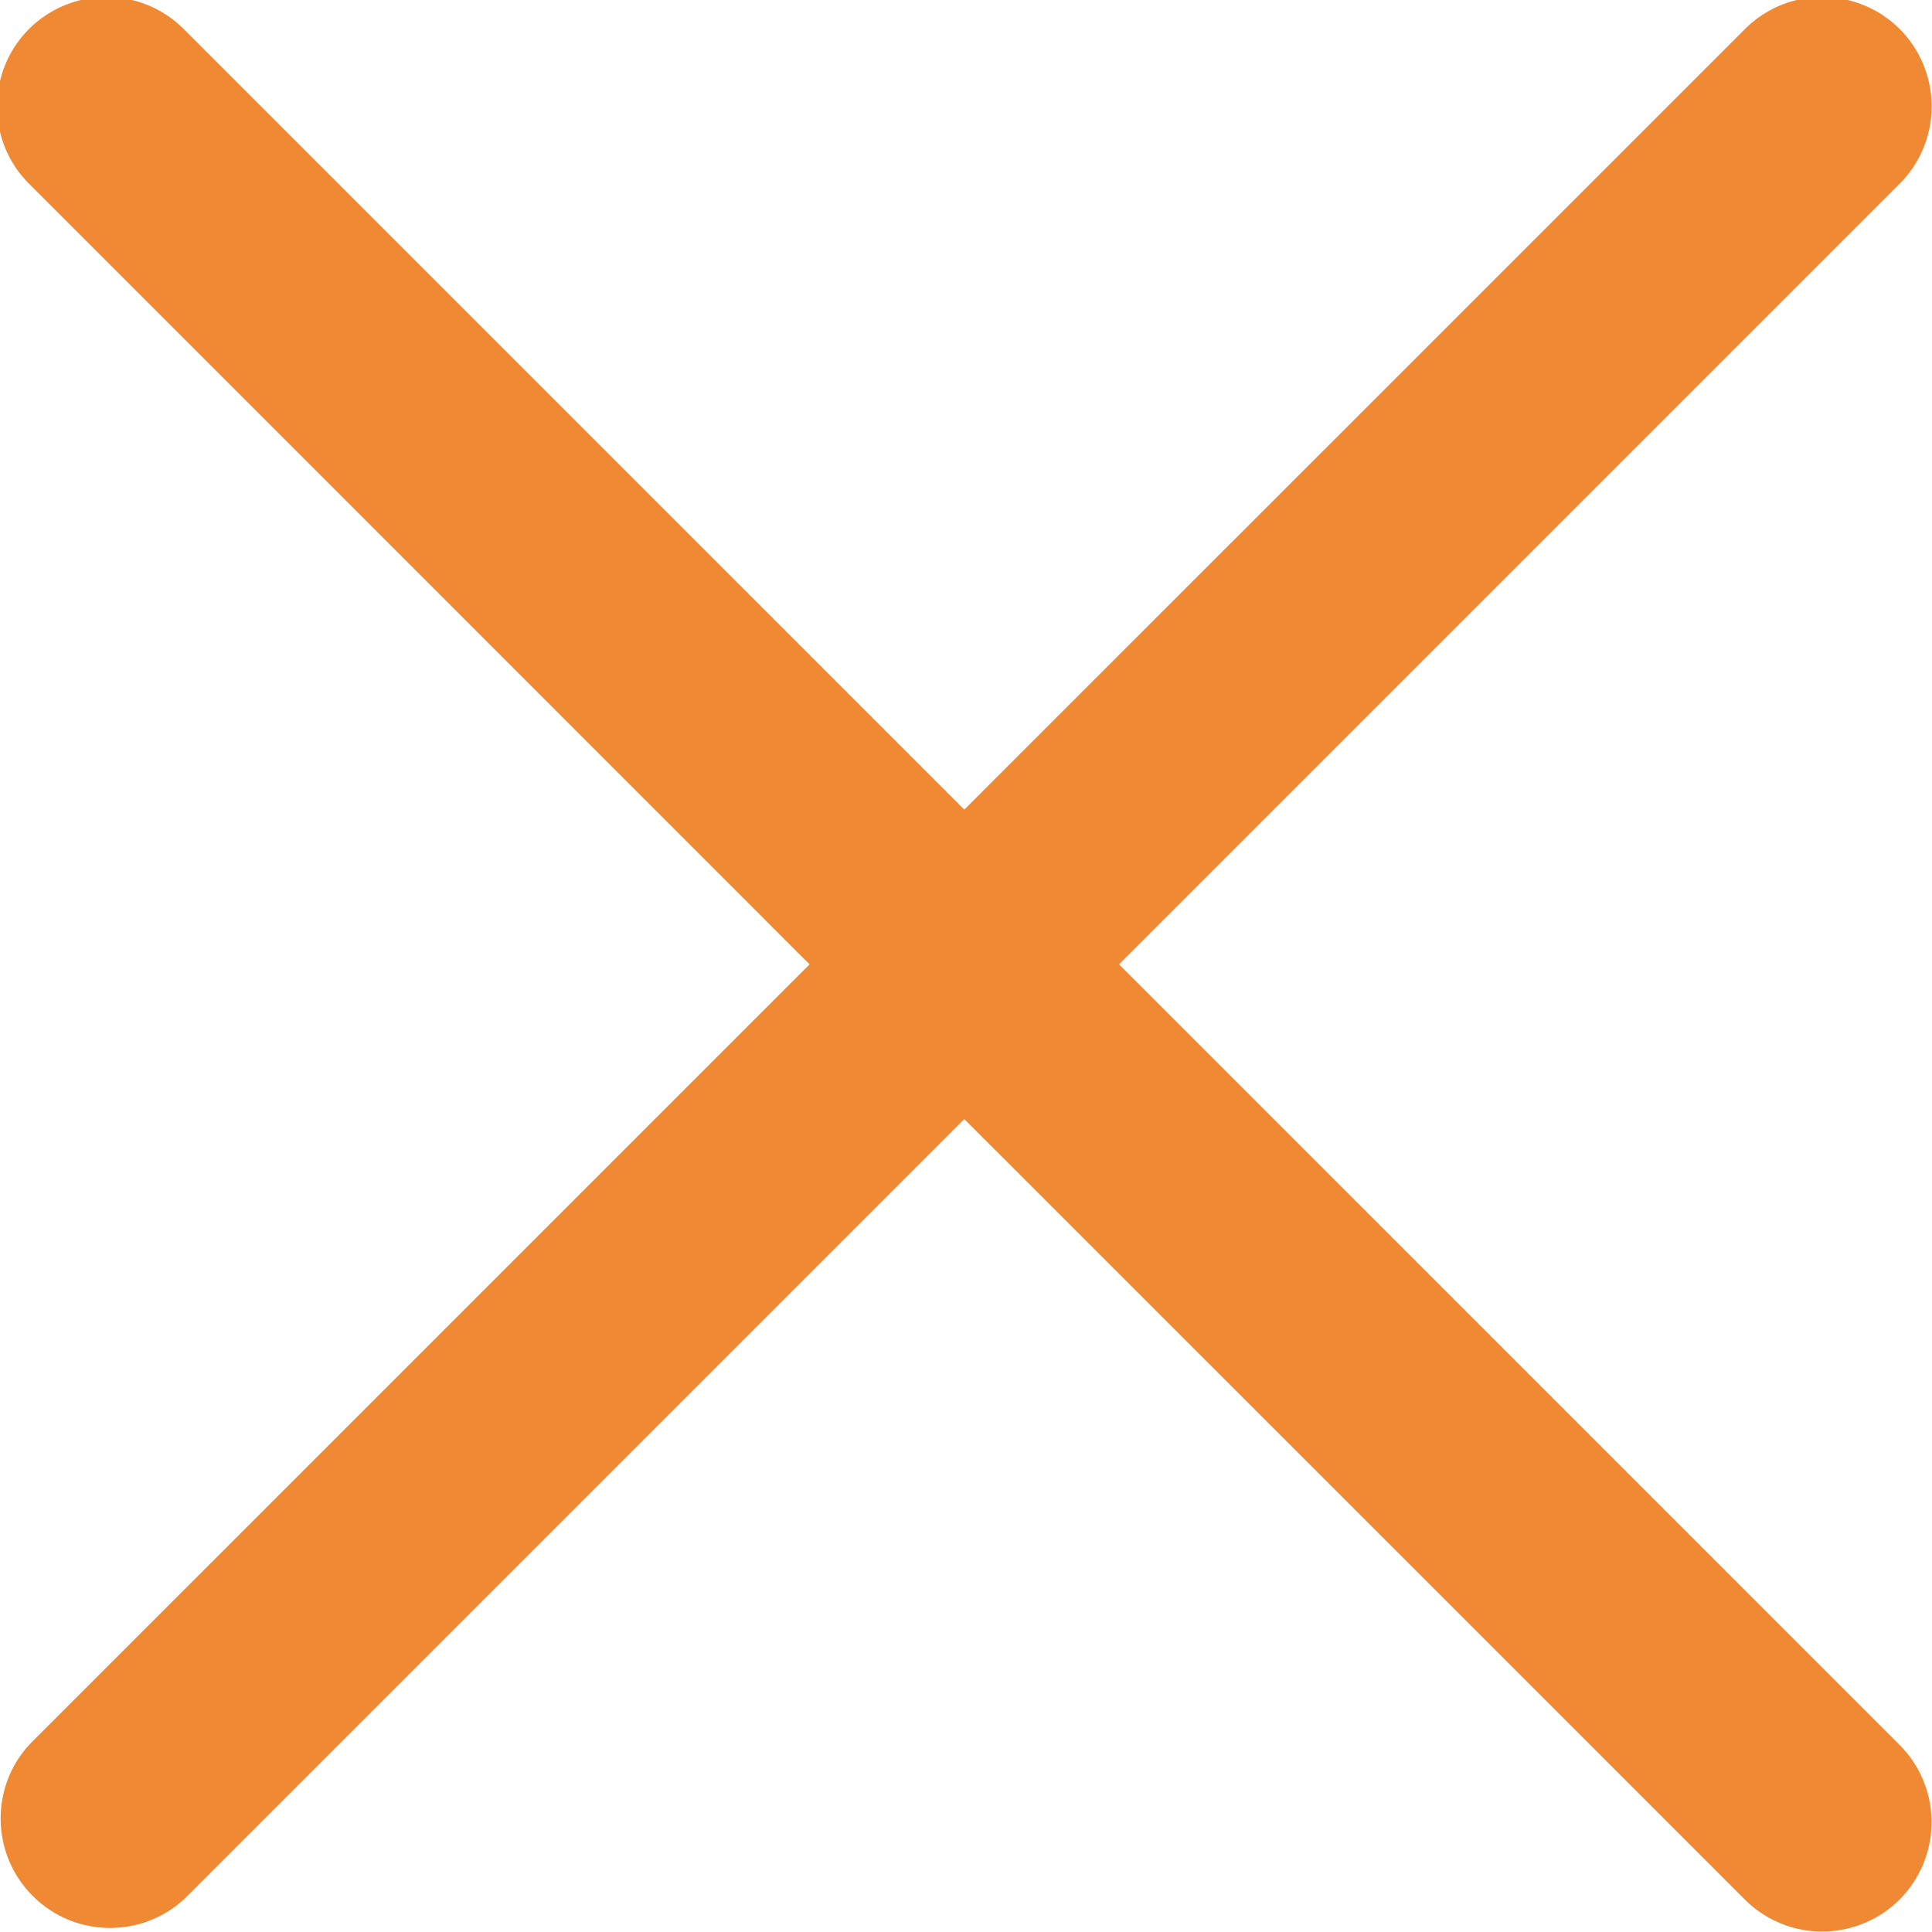
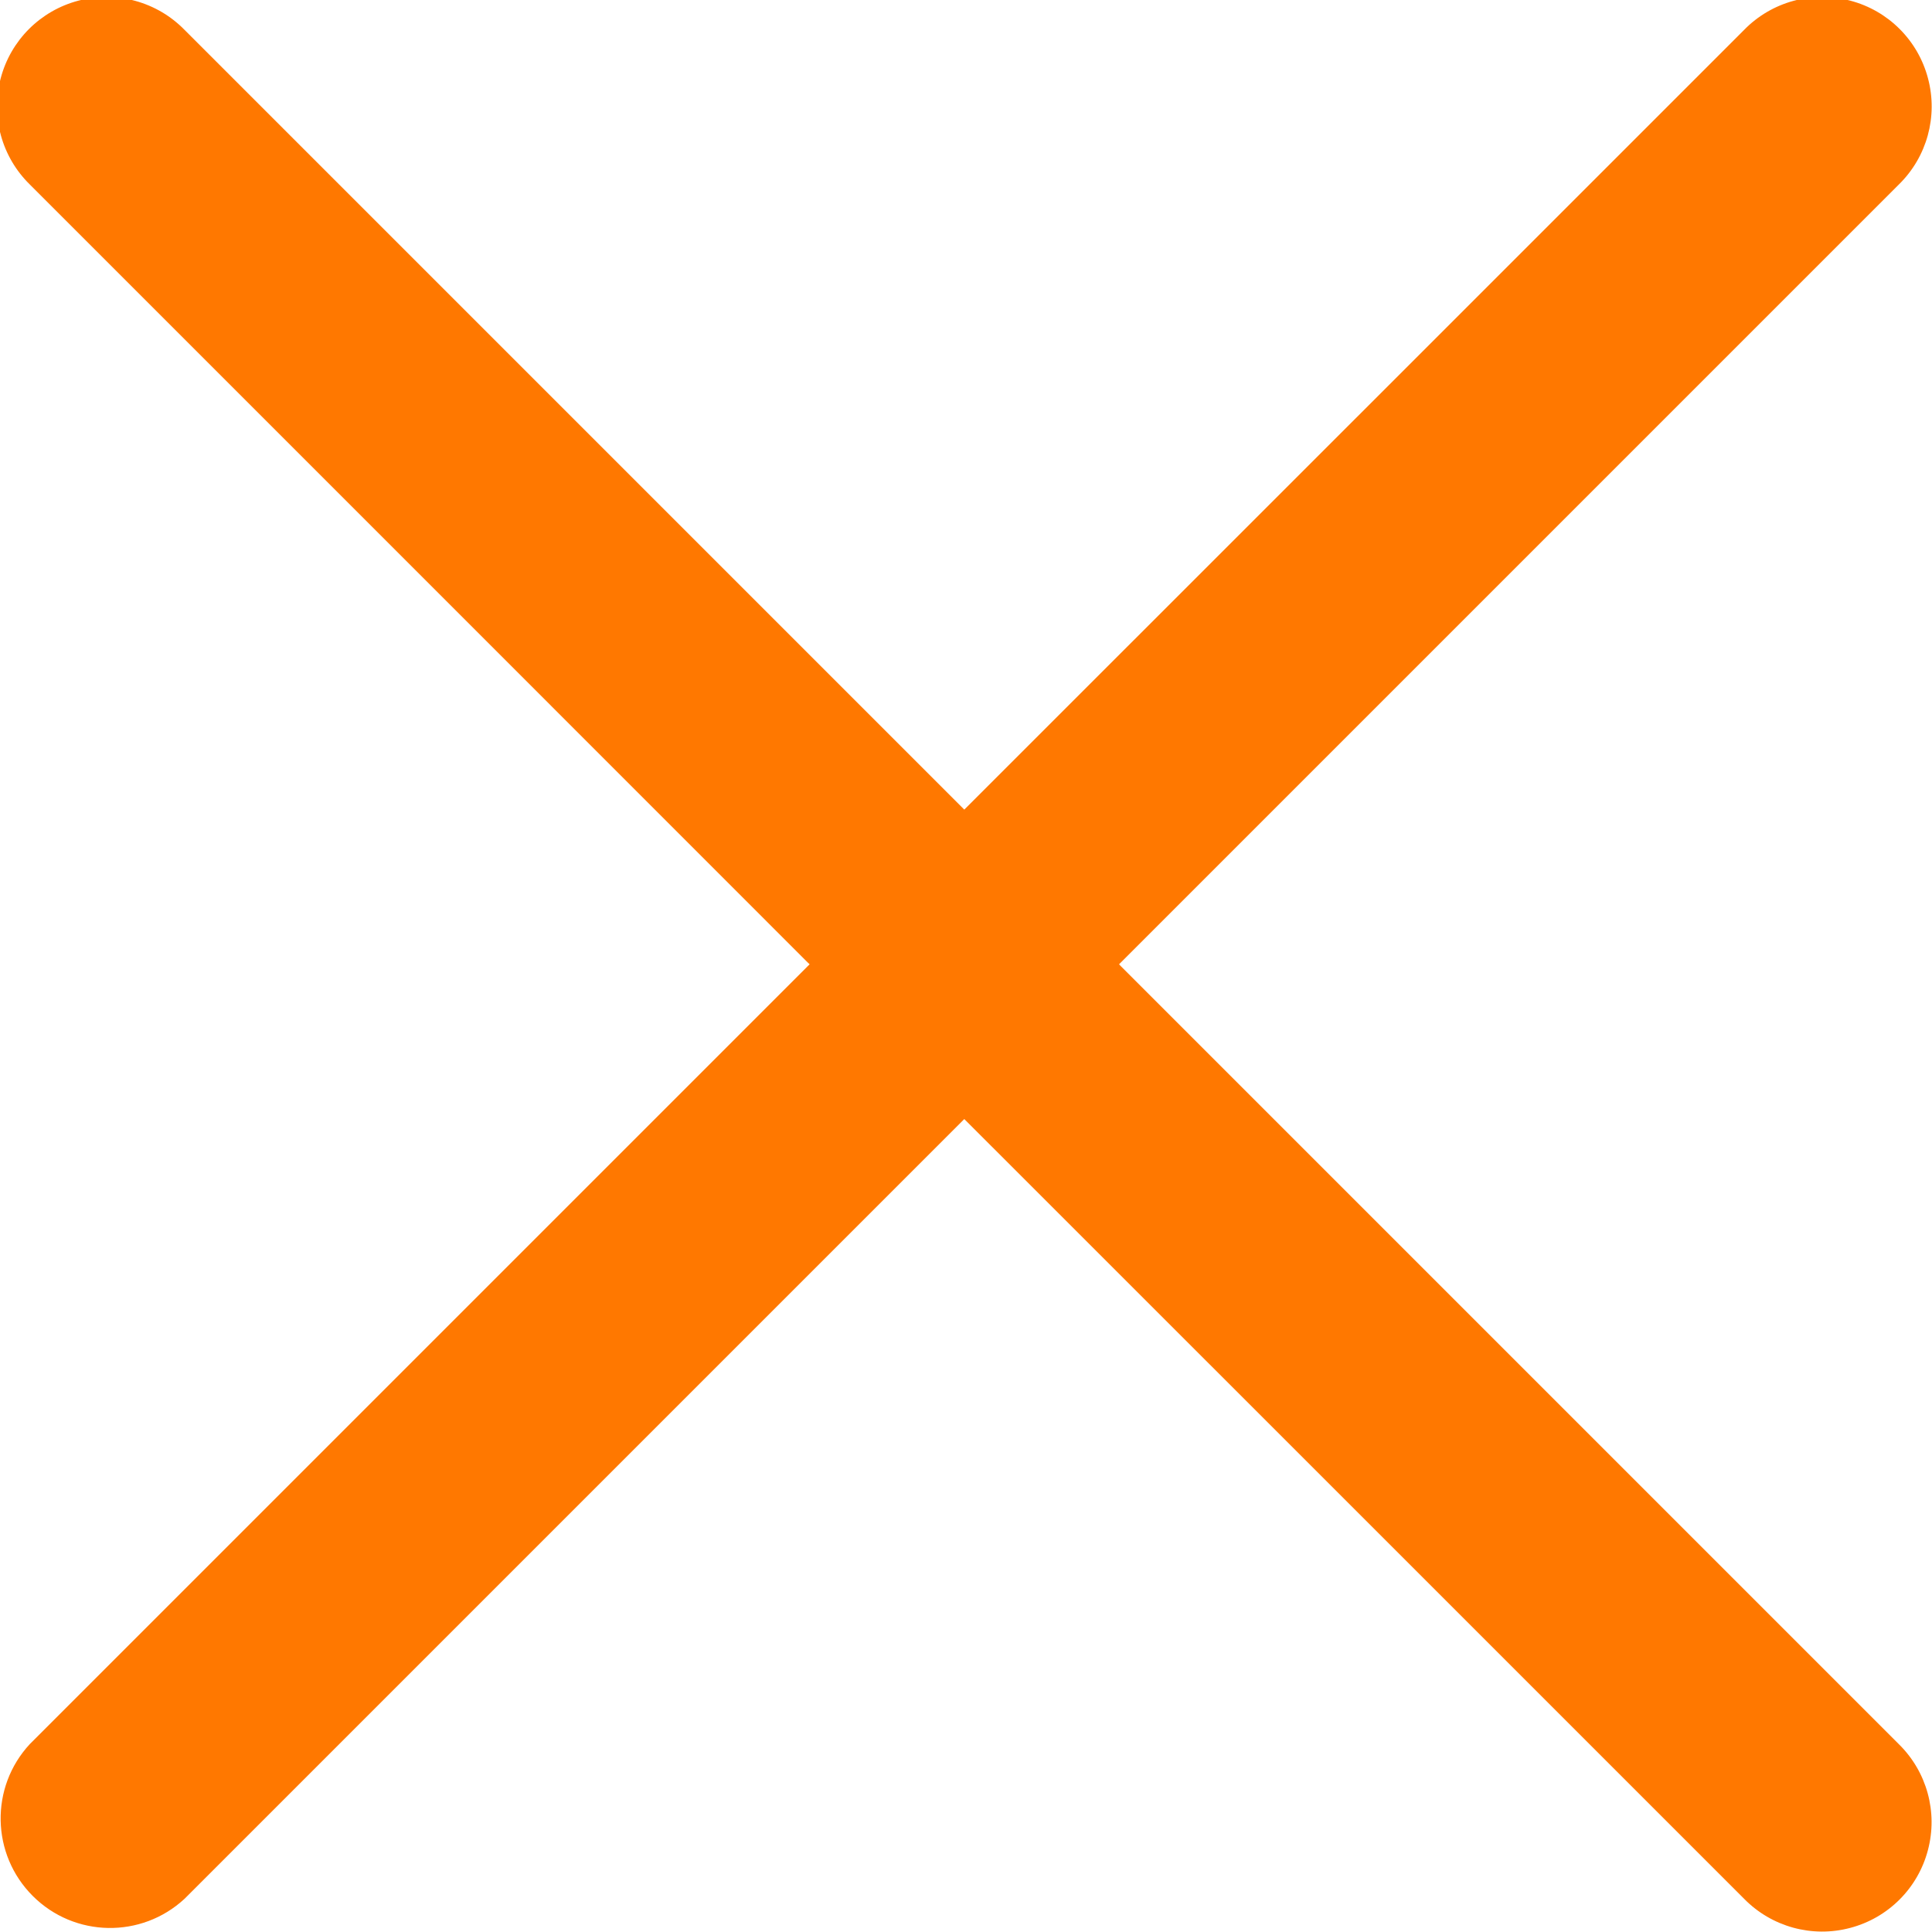
<svg xmlns="http://www.w3.org/2000/svg" width="18px" height="18px" viewBox="0 0 18 18" version="1.1">
  <g id="Page-1" stroke="none" stroke-width="1" fill="none" fill-rule="evenodd">
-     <g id="icon-close" transform="translate(-1, -1)" fill="#EF8933">
+     <g id="icon-close" transform="translate(-1, -1)" fill="#ff7800">
      <path d="M18.691,2.719 L15.691,5.719 L11.426,9.984 L11.445,10.004 L15.69,14.249 L18.69,17.249 C18.952,17.505 19.056,17.883 18.962,18.237 C18.869,18.592 18.592,18.869 18.237,18.962 C17.883,19.056 17.505,18.952 17.249,18.69 L14.249,15.69 L9.984,11.426 L5.72,15.69 L2.72,18.69 C2.318,19.063 1.693,19.052 1.305,18.664 C0.917,18.276 0.905,17.651 1.278,17.249 L4.278,14.249 L8.543,9.984 L8.523,9.965 L4.278,5.719 L1.278,2.719 C1.016,2.463 0.912,2.085 1.006,1.731 C1.099,1.376 1.376,1.099 1.731,1.006 C2.085,0.912 2.463,1.016 2.719,1.278 L5.719,4.278 L9.984,8.543 L14.25,4.278 L17.25,1.278 C17.506,1.016 17.884,0.912 18.238,1.006 C18.593,1.099 18.87,1.376 18.963,1.731 C19.057,2.085 18.953,2.463 18.691,2.719 Z" id="Path" />
    </g>
  </g>
</svg>
